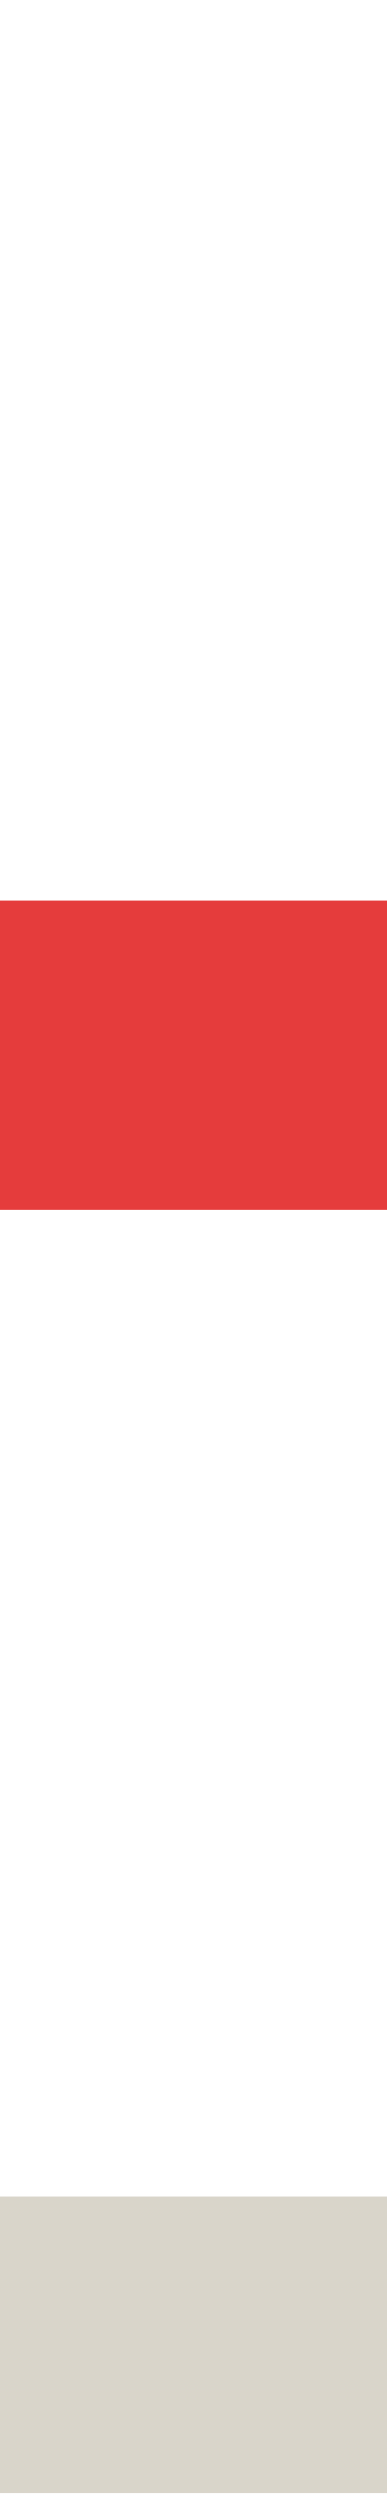
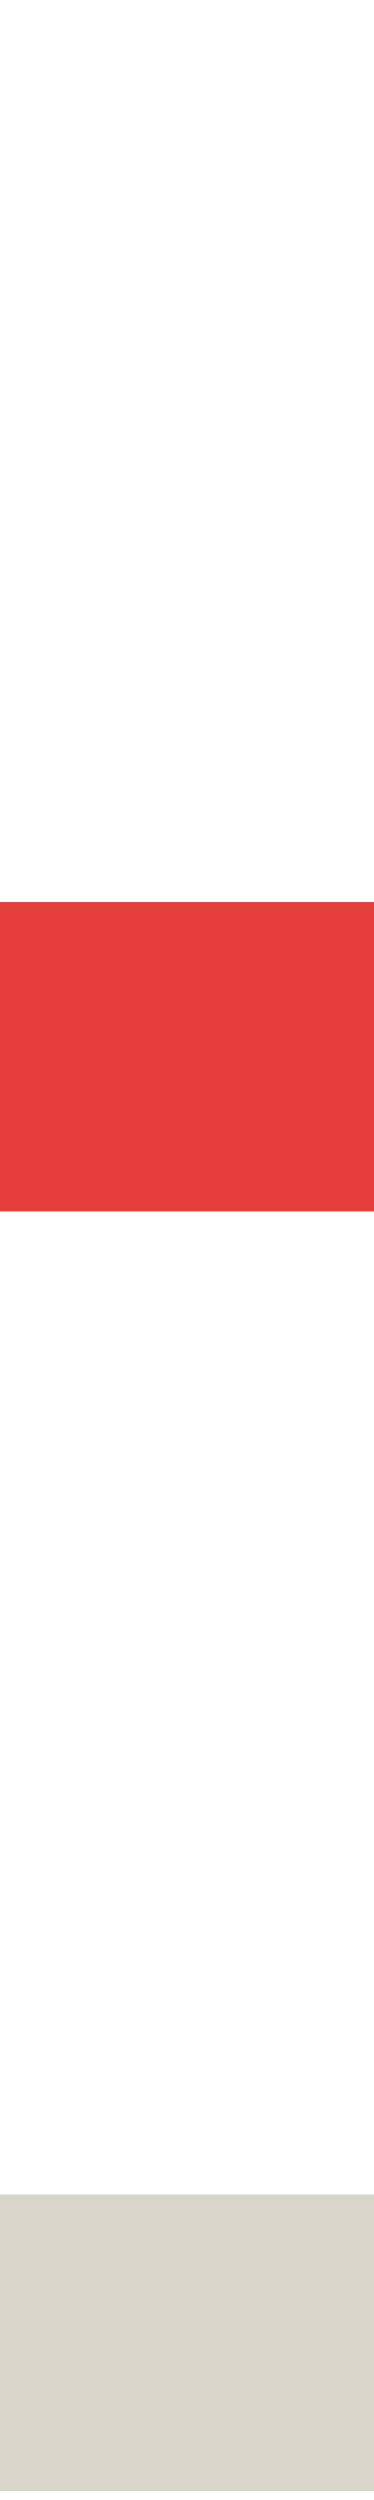
- <svg xmlns="http://www.w3.org/2000/svg" width="100%" height="100%" viewBox="0 0 30 194" version="1.1" xml:space="preserve" style="fill-rule:evenodd;clip-rule:evenodd;stroke-linejoin:round;stroke-miterlimit:2;">
+ <svg xmlns="http://www.w3.org/2000/svg" width="100%" height="100%" viewBox="0 0 29 194" version="1.1" xml:space="preserve" style="fill-rule:evenodd;clip-rule:evenodd;stroke-linejoin:round;stroke-miterlimit:2;">
  <g id="IPhone" />
-   <path d="M23.428,87.138l155.467,155.467l17.253,-17.253l-155.467,-155.467l-17.253,17.253Z" style="fill:#e53c3c;" />
-   <path d="M175.904,193.464l-221.223,0l-146.464,-146.464l-188.55,0l0,-504.845l372.243,0l97.995,97.995l559.762,0l0,455.32l-375.767,0l-97.995,97.995Zm-294.688,-193.464l-44,44l126.45,126.45l200.238,0l95.067,-95.067l308.317,-0l-75.383,-75.383l-610.688,0Z" style="fill:#d9d5ca;" />
-   <path d="M-18,93.885l58.795,0l0,-24l-58.795,0l0,24Z" style="fill:#e53c3c;" />
-   <rect x="-23" y="69.885" width="23" height="258.872" style="fill:#e53c3c;" />
+   <path d="M23.875,87.253L179.072,242.45L196.325,225.197L41.128,70L23.875,87.253Z" style="fill:#e53c3c;" />
+   <path d="M176.238,193.31L-44.986,193.31L-191.45,46.845L-380,46.845L-380,-458L-7.757,-458L90.238,-360.005L650,-360.005L650,95.315L274.233,95.315L176.238,193.31ZM-118.45,-0.155L-162.45,43.845L-36,170.295L164.238,170.295L259.304,75.229L567.621,75.229L492.238,-0.155L-118.45,-0.155Z" style="fill:#d9d5ca;" />
+   <path d="M-17.667,94L41.128,94L41.128,70L-17.667,70L-17.667,94Z" style="fill:#e53c3c;" />
+   <rect x="-23" y="70" width="23" height="259" style="fill:#e53c3c;" />
</svg>
